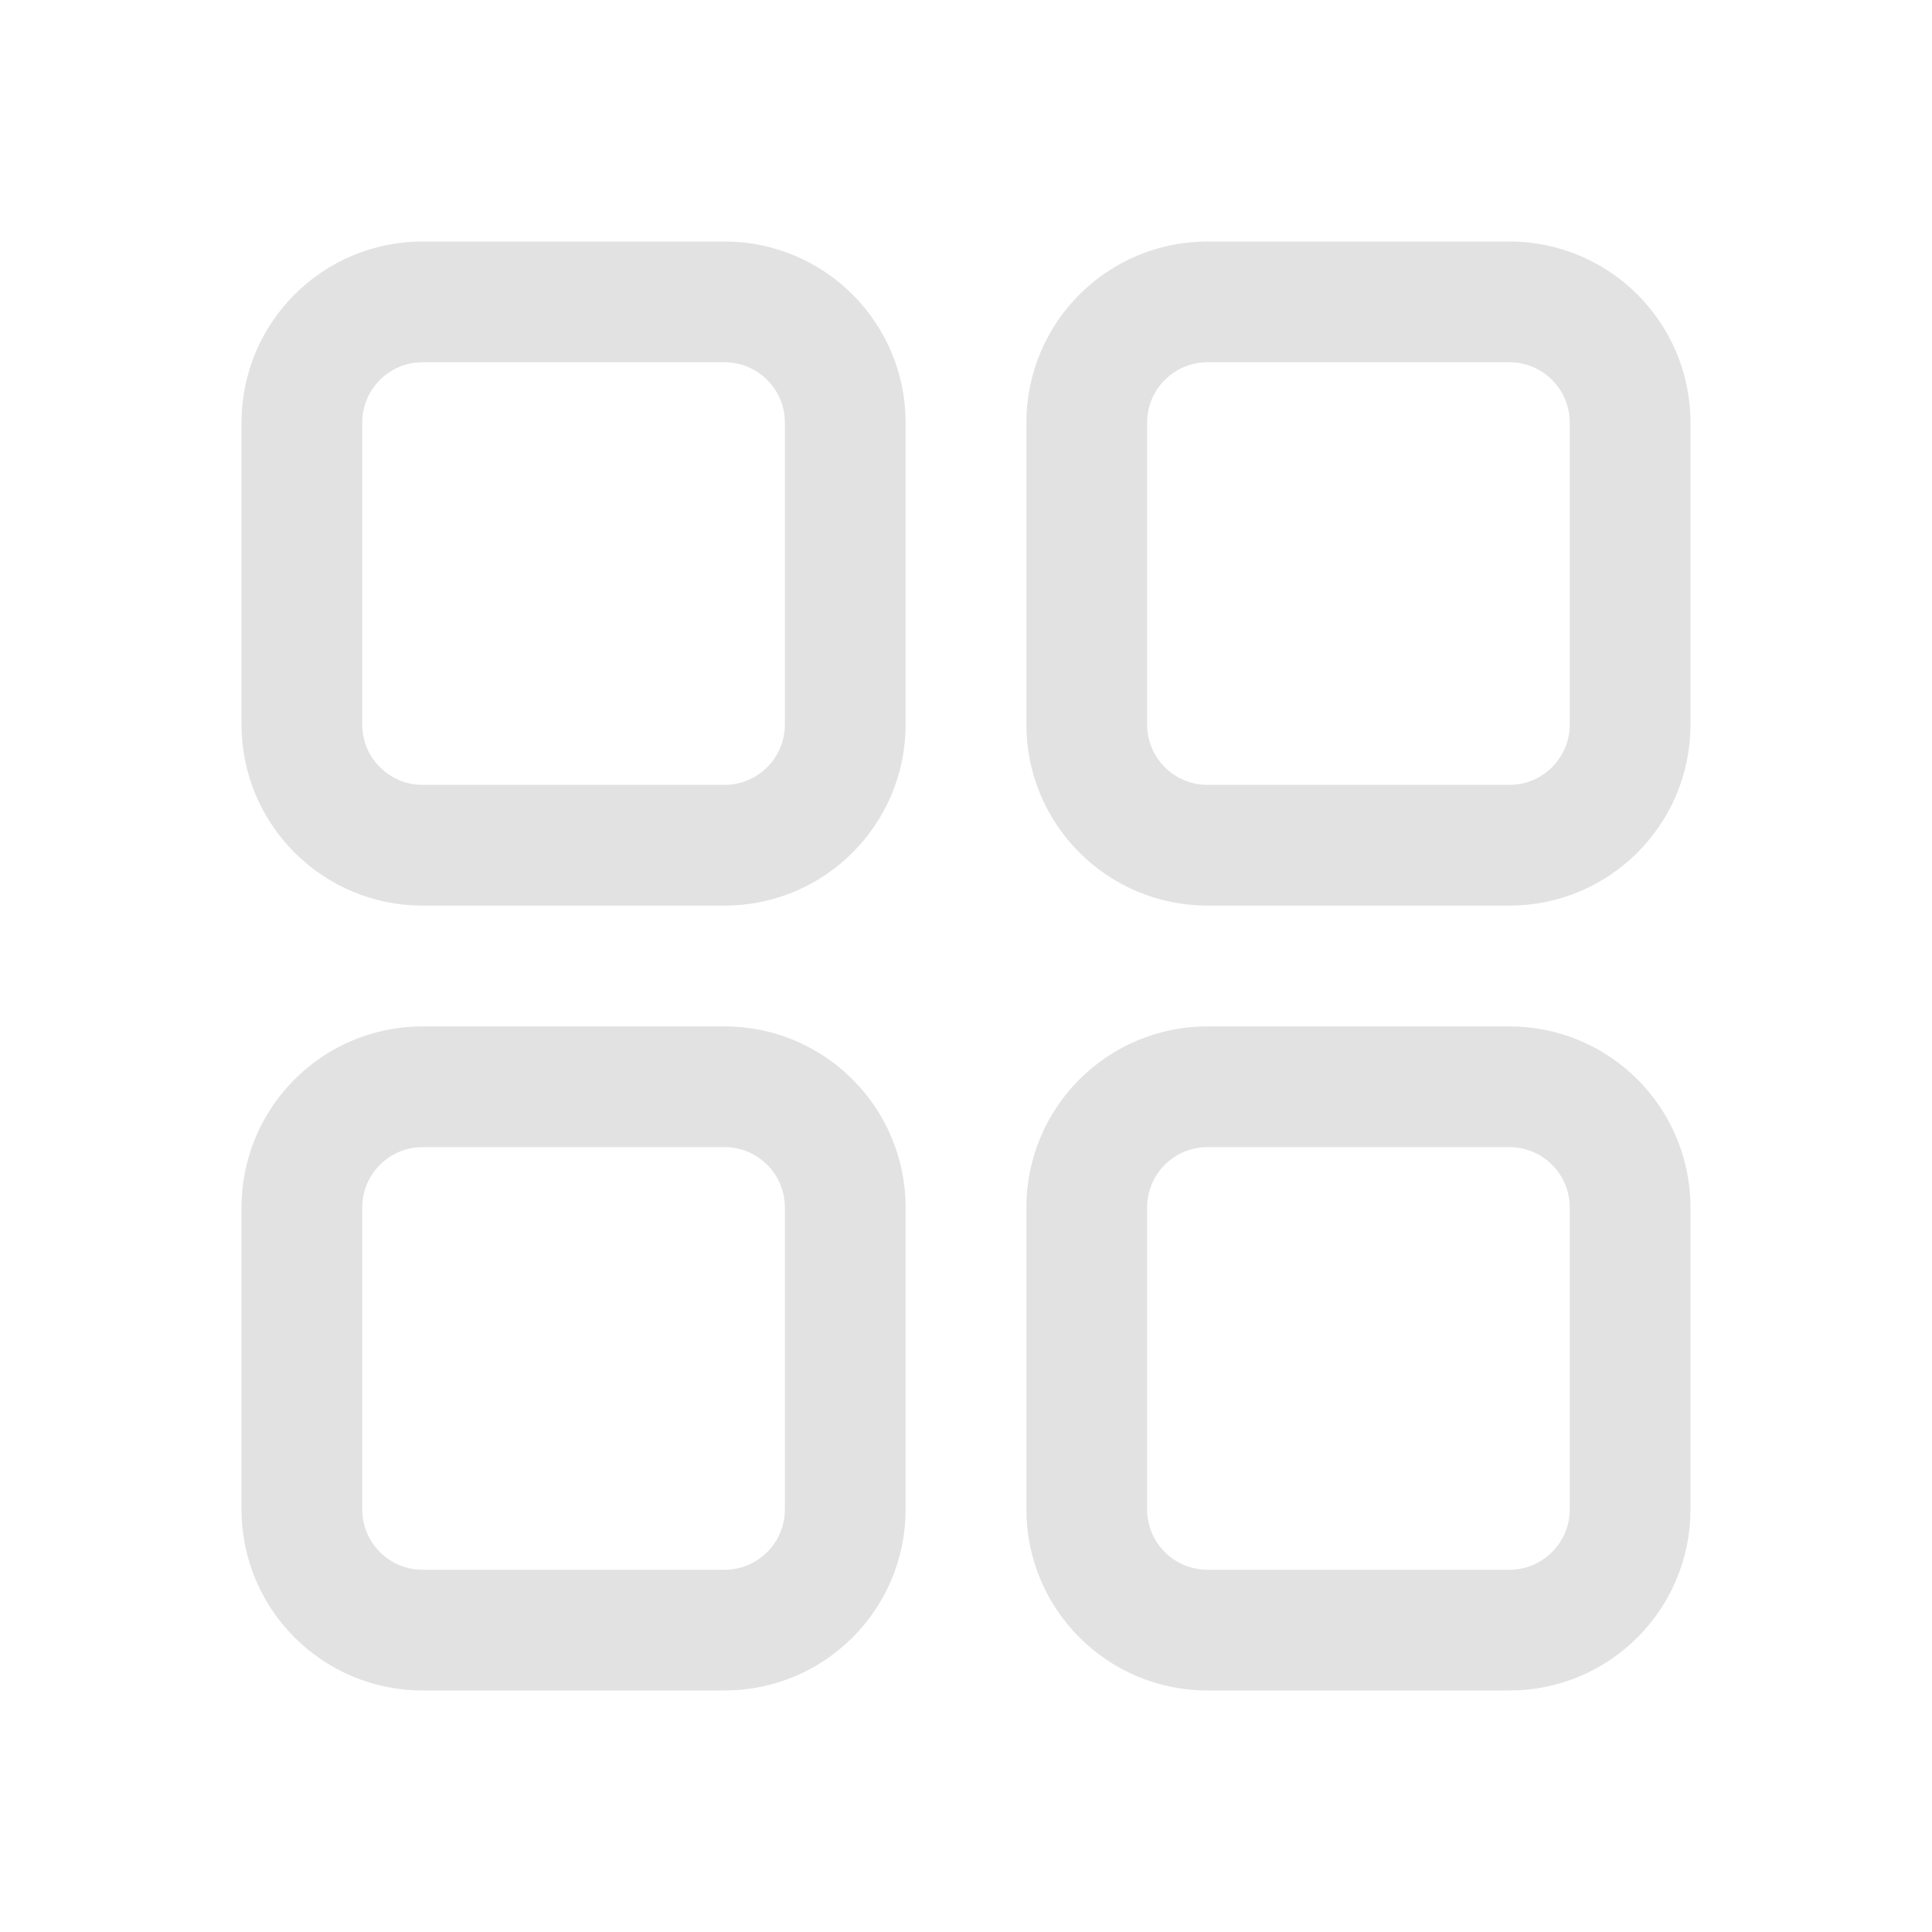
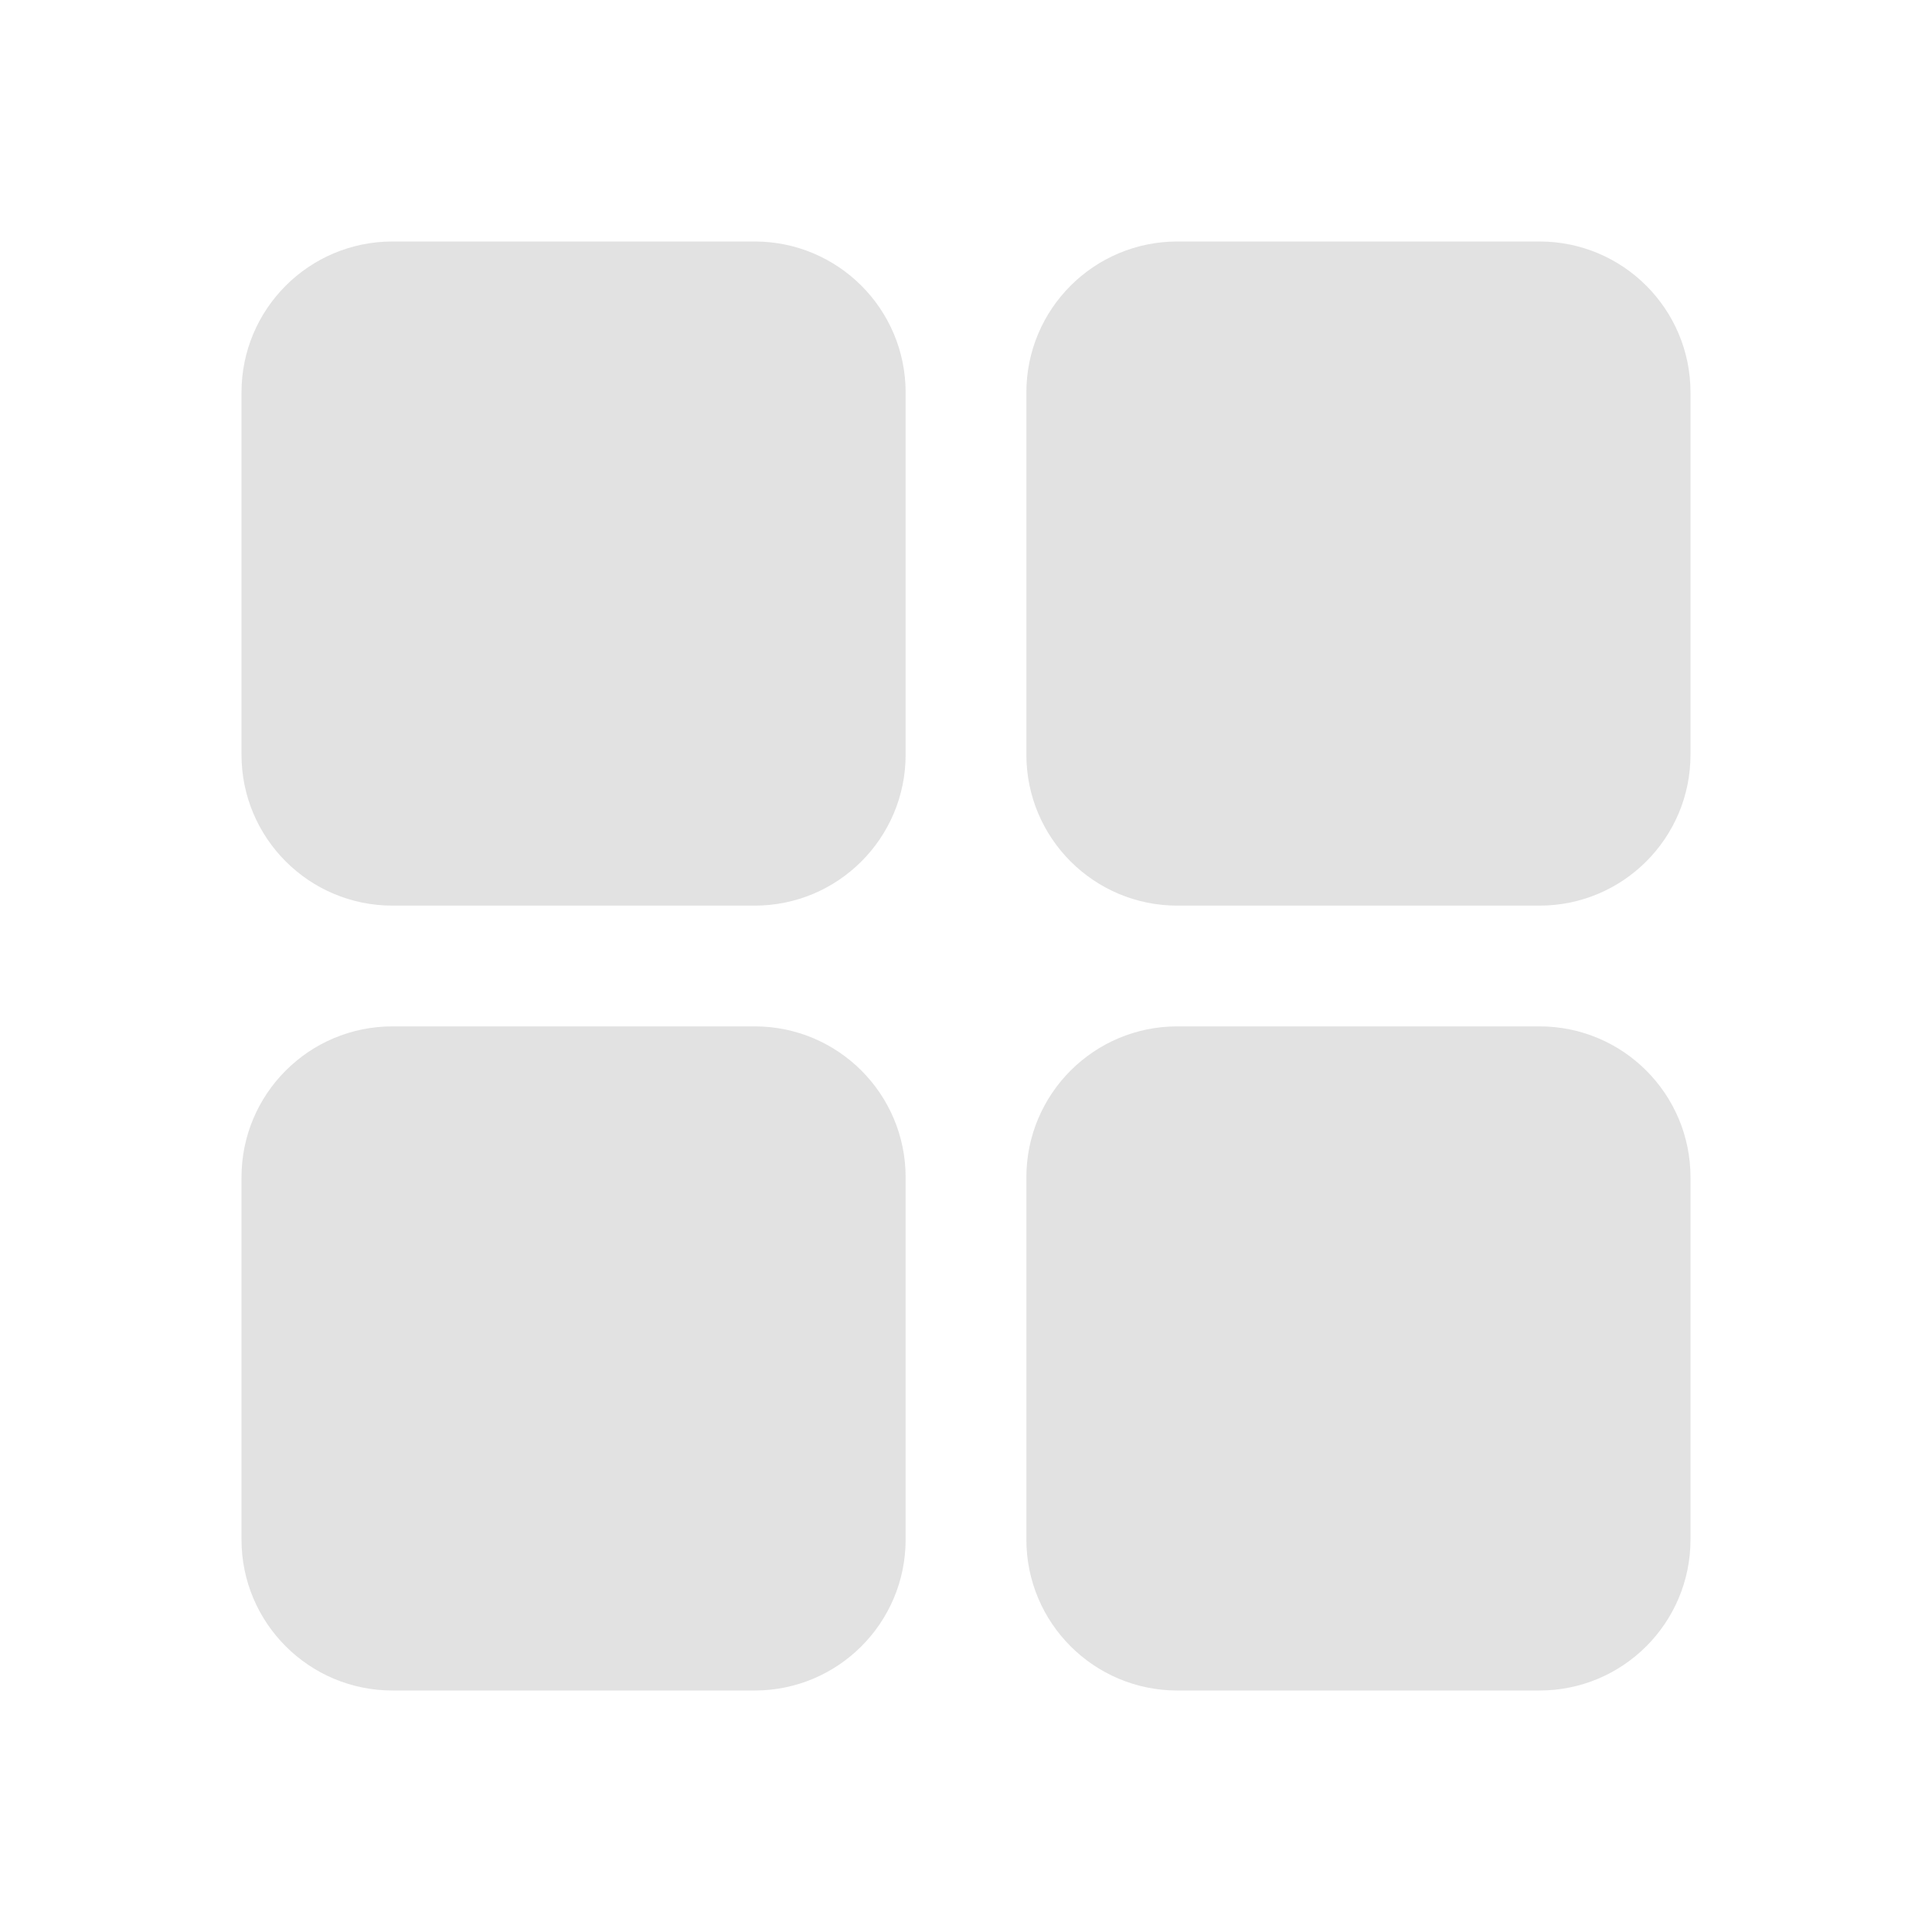
<svg xmlns="http://www.w3.org/2000/svg" width="32" height="32" viewBox="0 0 32 32" fill="none">
-   <rect x="5" y="5" width="9" height="9" rx="2" stroke="#E2E2E2" stroke-width="2" stroke-linecap="round" stroke-linejoin="round" />
-   <rect x="18" y="5" width="9" height="9" rx="2" stroke="#E2E2E2" stroke-width="2" stroke-linecap="round" stroke-linejoin="round" />
-   <rect x="5" y="18" width="9" height="9" rx="2" stroke="#E2E2E2" stroke-width="2" stroke-linecap="round" stroke-linejoin="round" />
-   <rect x="18" y="18" width="9" height="9" rx="2" stroke="#E2E2E2" stroke-width="2" stroke-linecap="round" stroke-linejoin="round" />
+   <rect x="4" y="4" width="11" height="11" rx="2.5" fill="#E2E2E2" />
+   <rect x="17" y="4" width="11" height="11" rx="2.5" fill="#E2E2E2" />
+   <rect x="4" y="17" width="11" height="11" rx="2.5" fill="#E2E2E2" />
+   <rect x="17" y="17" width="11" height="11" rx="2.5" fill="#E2E2E2" />
</svg>
